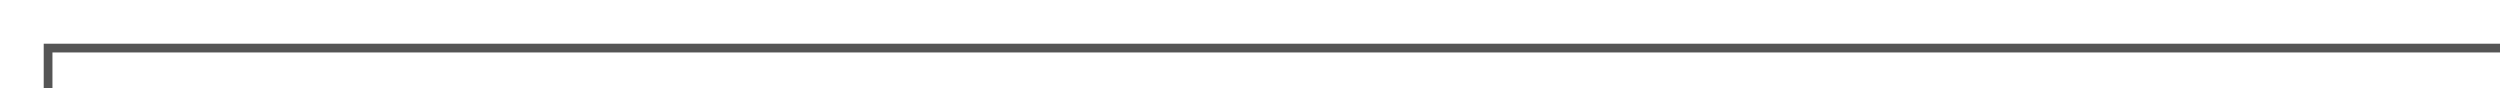
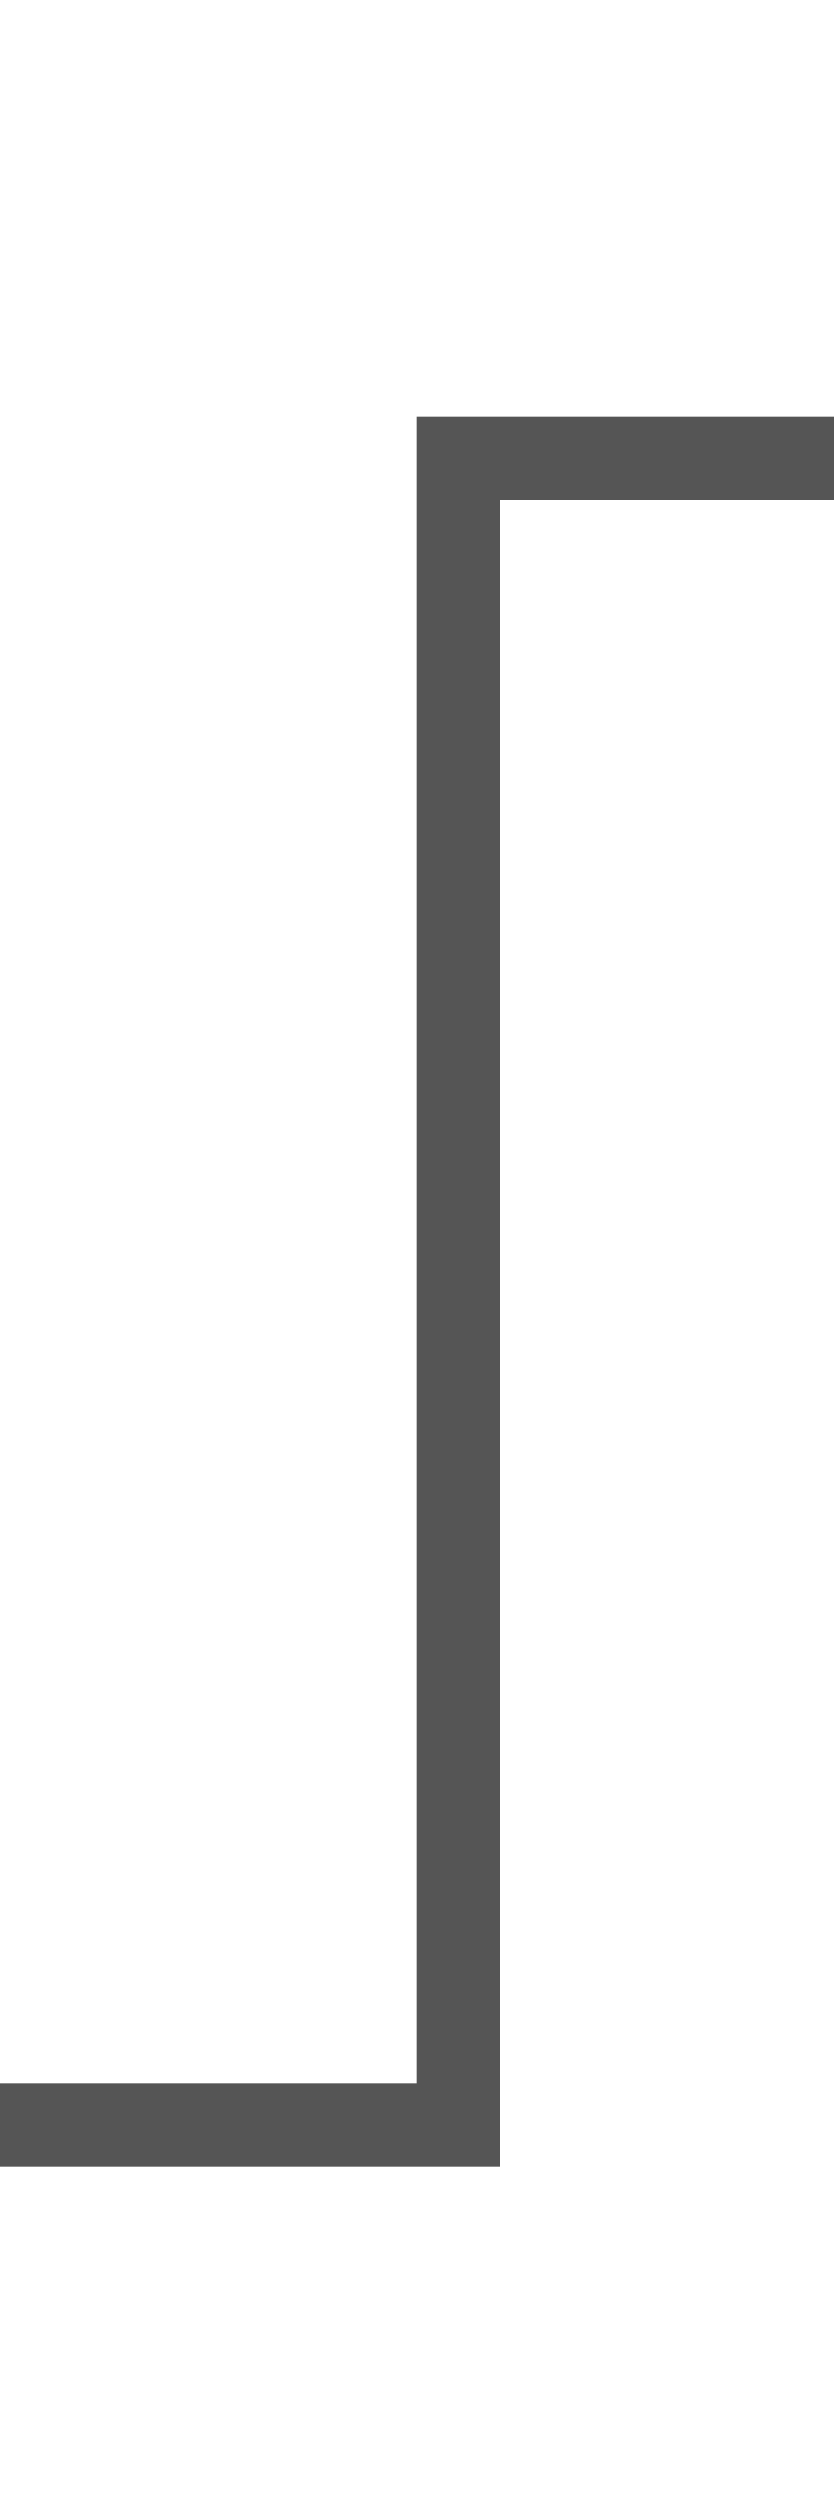
- <svg xmlns="http://www.w3.org/2000/svg" version="1.1" width="286px" height="10px" preserveAspectRatio="xMinYMid meet" viewBox="1197 169  286 8">
-   <path d="M 1202.5 196  L 1202.5 173.5  L 1483.5 173.5  " stroke-width="1" stroke="#555555" fill="none" />
-   <path d="M 1202.5 191  A 3 3 0 0 0 1199.5 194 A 3 3 0 0 0 1202.5 197 A 3 3 0 0 0 1205.5 194 A 3 3 0 0 0 1202.5 191 Z " fill-rule="nonzero" fill="#555555" stroke="none" />
+ <svg xmlns="http://www.w3.org/2000/svg" version="1.1" width="10px" height="30px" preserveAspectRatio="xMidYMin meet" viewBox="1395 367  8 30">
+   <path d="M 1316 392.5  L 1399.5 392.5  L 1399.5 372.5  L 1484.5 372.5  " stroke-width="1" stroke="#555555" fill="none" />
+   <path d="M 1318 389.5  A 3 3 0 0 0 1315 392.5 A 3 3 0 0 0 1318 395.5 A 3 3 0 0 0 1321 392.5 A 3 3 0 0 0 1318 389.5 Z " fill-rule="nonzero" fill="#555555" stroke="none" />
</svg>
